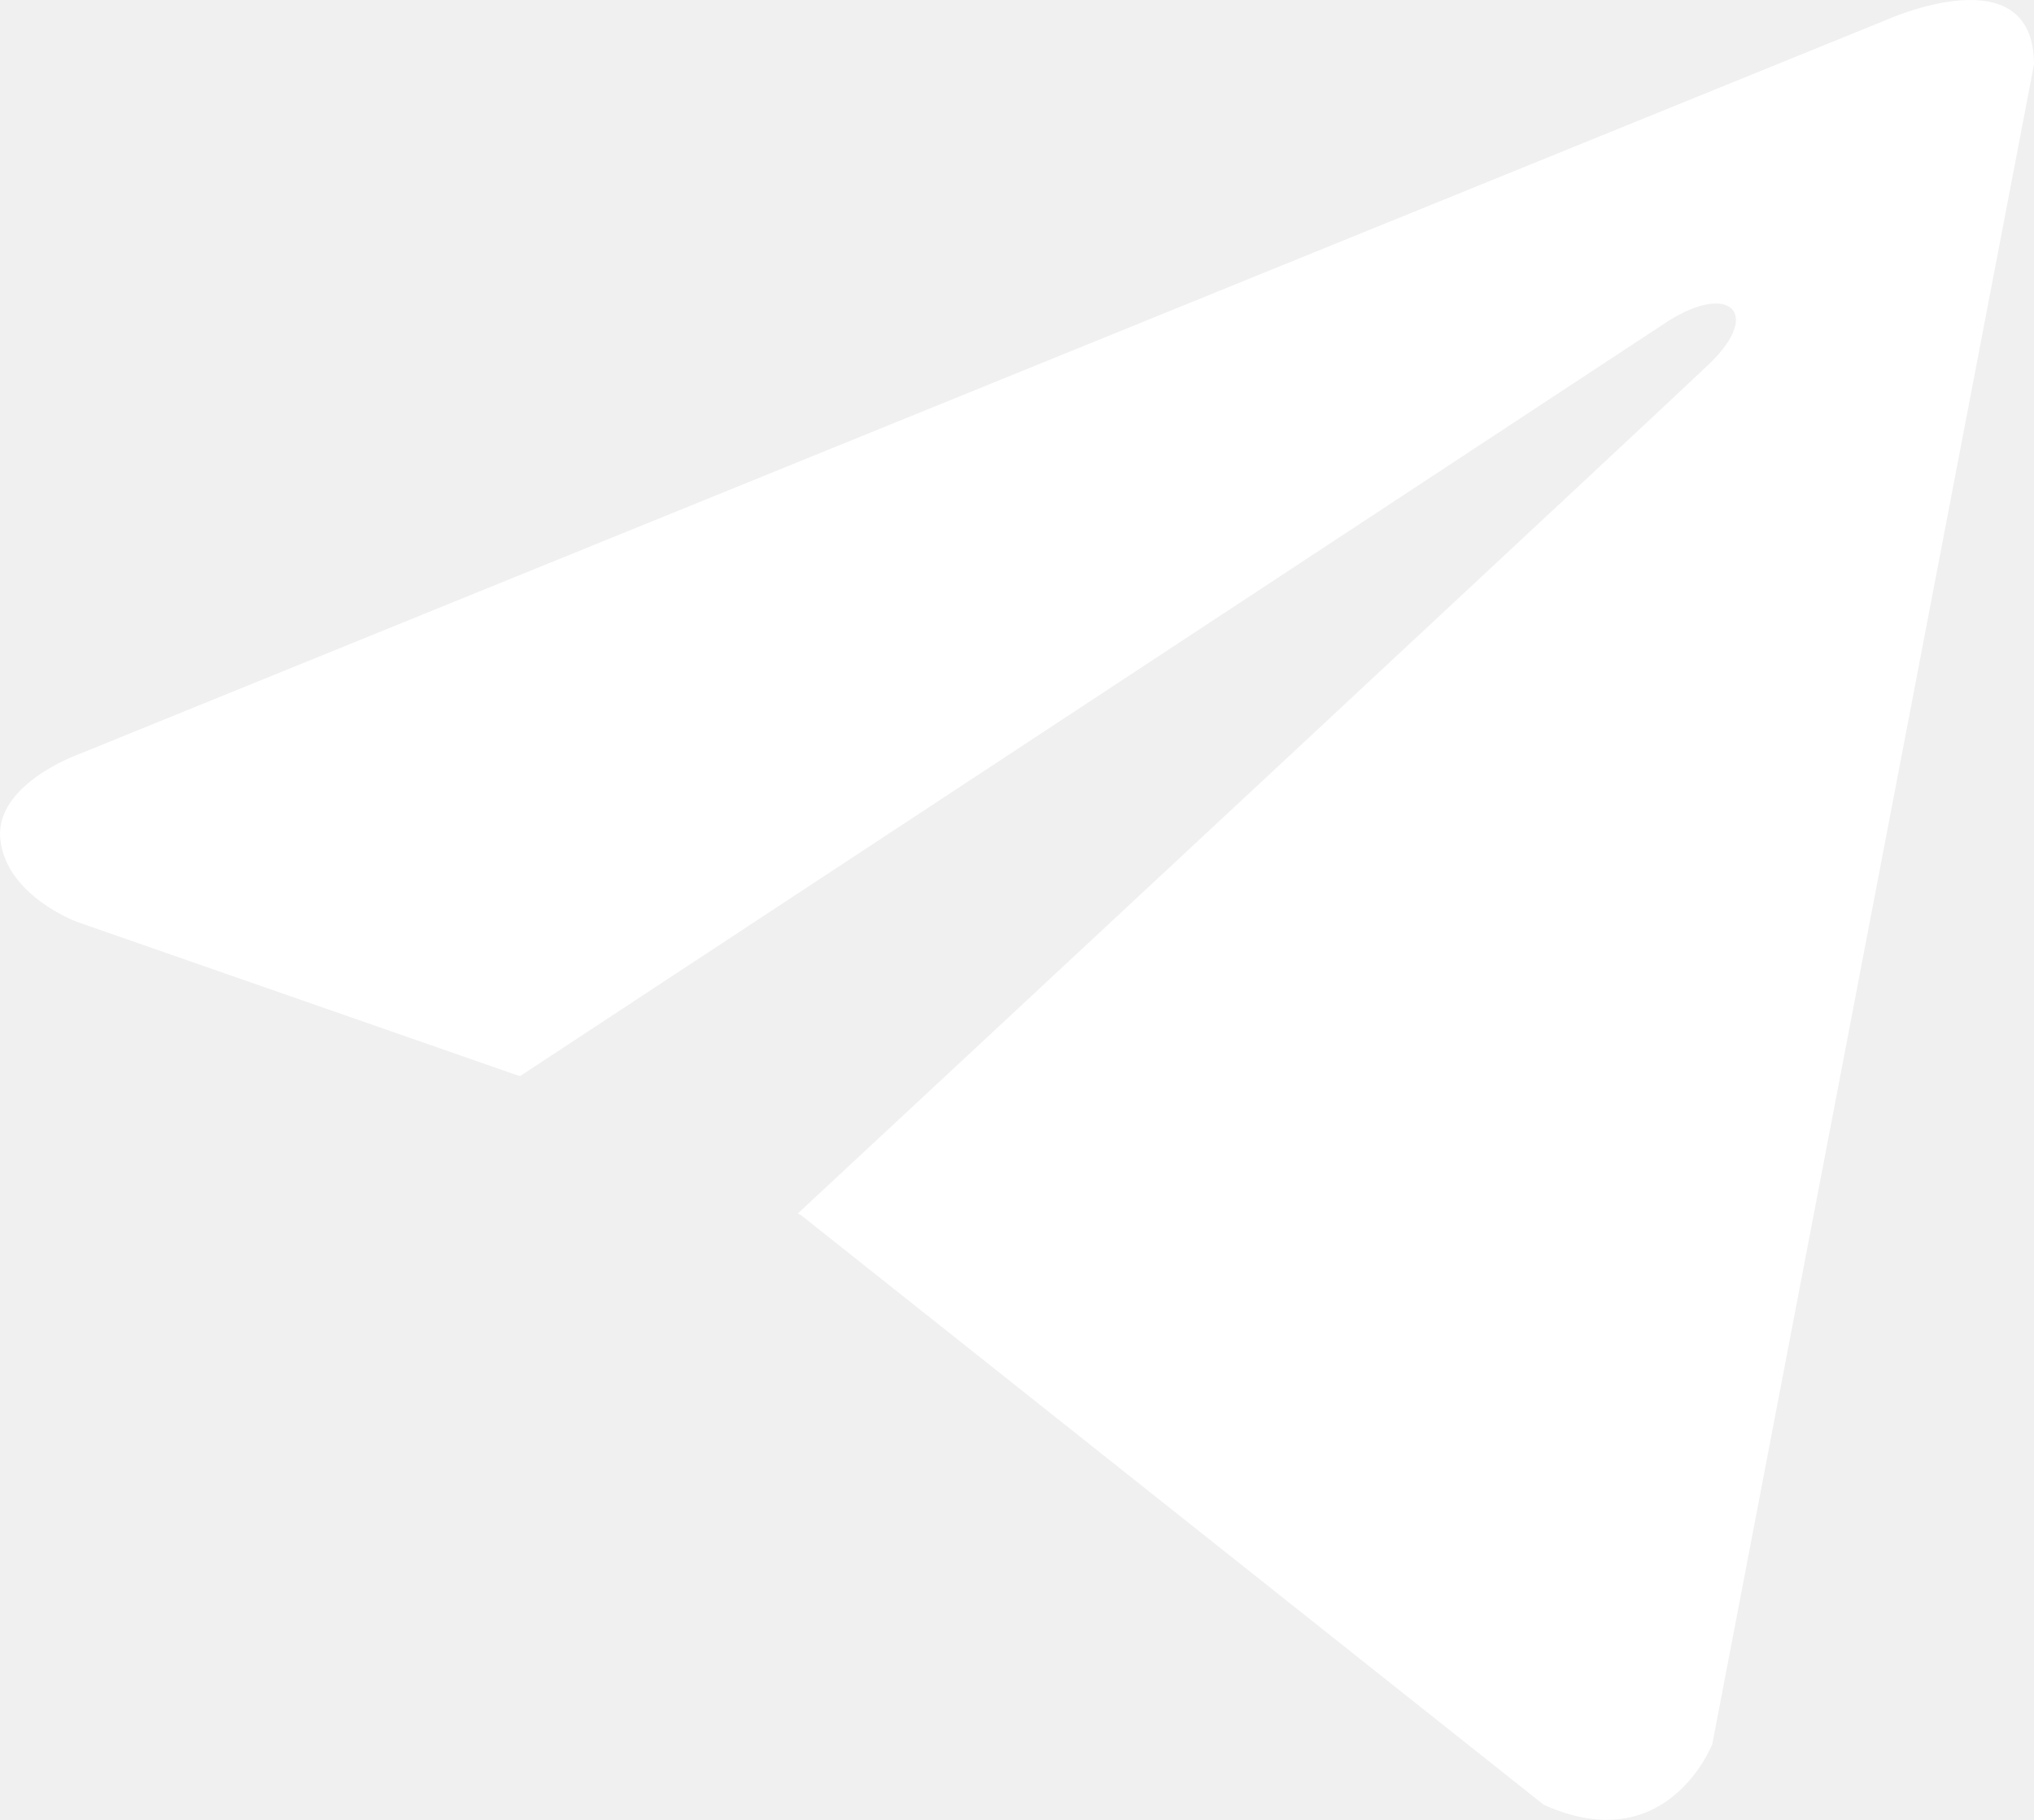
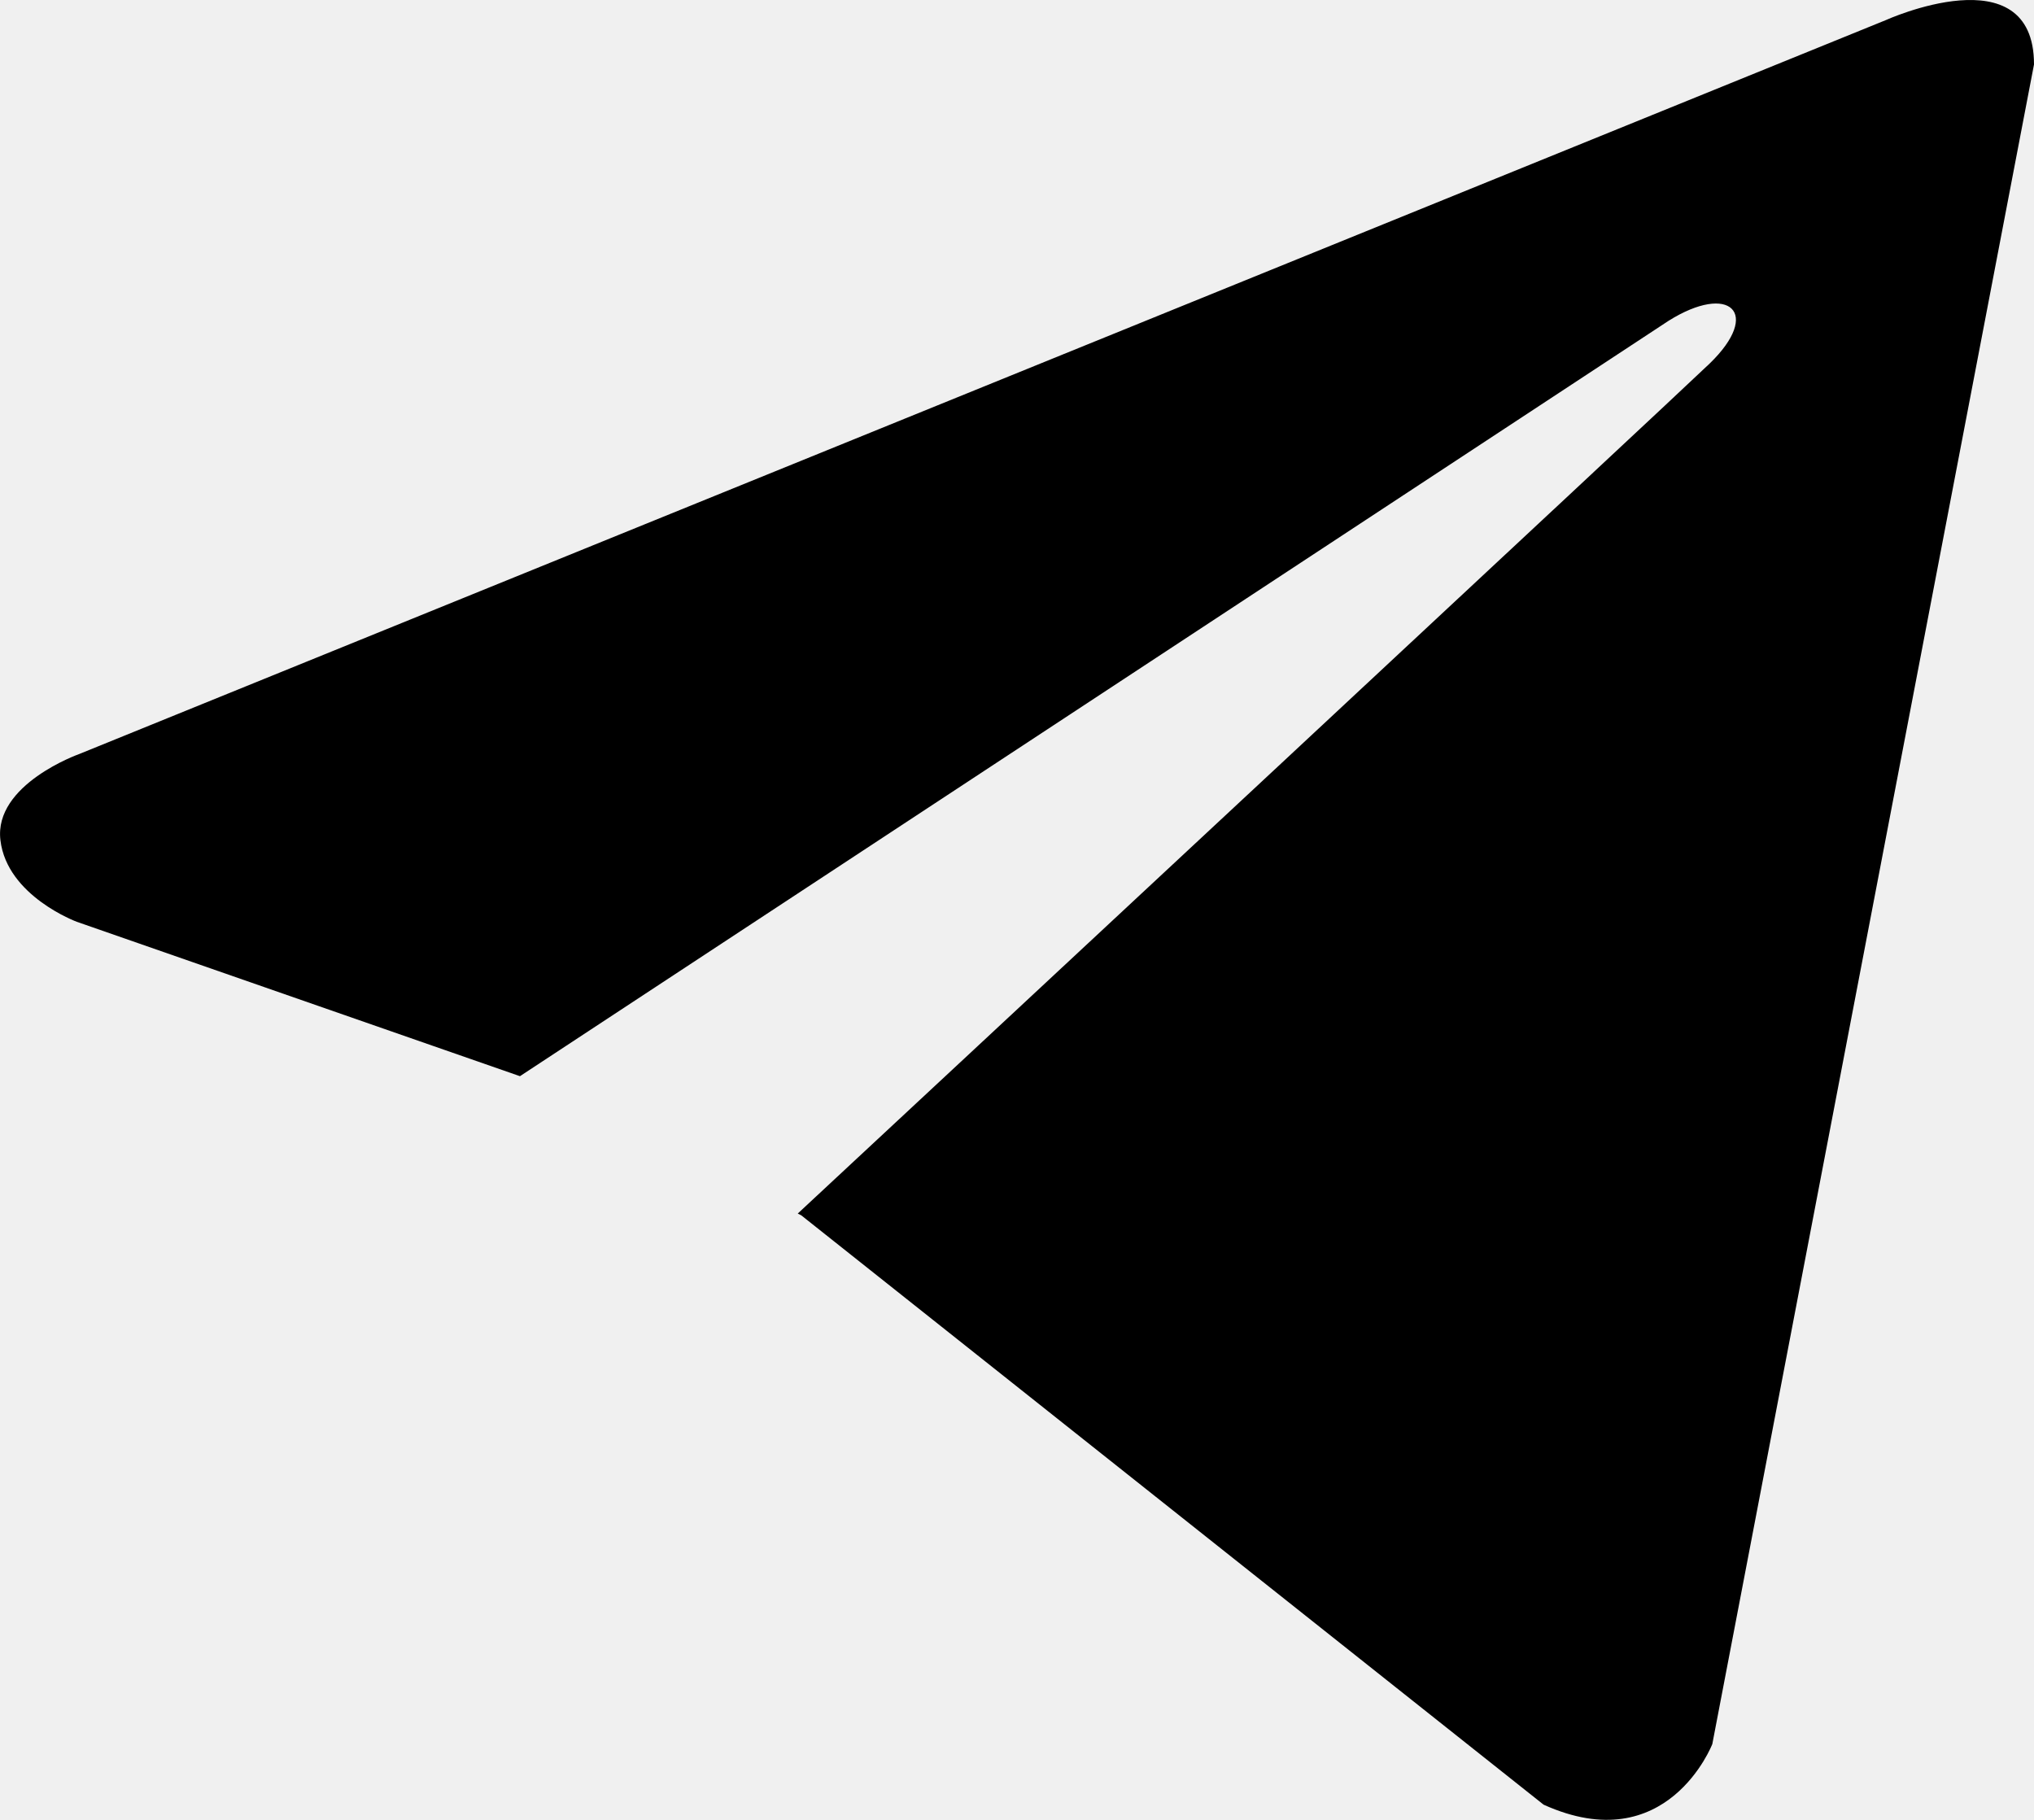
- <svg xmlns="http://www.w3.org/2000/svg" width="19" height="17" viewBox="0 0 19 17" fill="none">
-   <path d="M19 0.602L15.995 16.292C15.995 16.292 15.574 17.38 14.419 16.858L7.485 11.353L7.452 11.336C8.389 10.465 15.652 3.703 15.97 3.396C16.461 2.921 16.156 2.639 15.586 2.997L4.857 10.053L0.718 8.611C0.718 8.611 0.066 8.371 0.004 7.849C-0.06 7.327 0.739 7.044 0.739 7.044L17.613 0.189C17.613 0.189 19 -0.442 19 0.602Z" fill="white" />
+ <svg xmlns="http://www.w3.org/2000/svg" width="19" height="17" viewBox="0 0 19 17">
+   <path d="M19 0.602L15.995 16.292C15.995 16.292 15.574 17.38 14.419 16.858L7.485 11.353L7.452 11.336C8.389 10.465 15.652 3.703 15.97 3.396C16.461 2.921 16.156 2.639 15.586 2.997L4.857 10.053L0.718 8.611C0.718 8.611 0.066 8.371 0.004 7.849C-0.06 7.327 0.739 7.044 0.739 7.044L17.613 0.189C17.613 0.189 19 -0.442 19 0.602Z" />
</svg>
